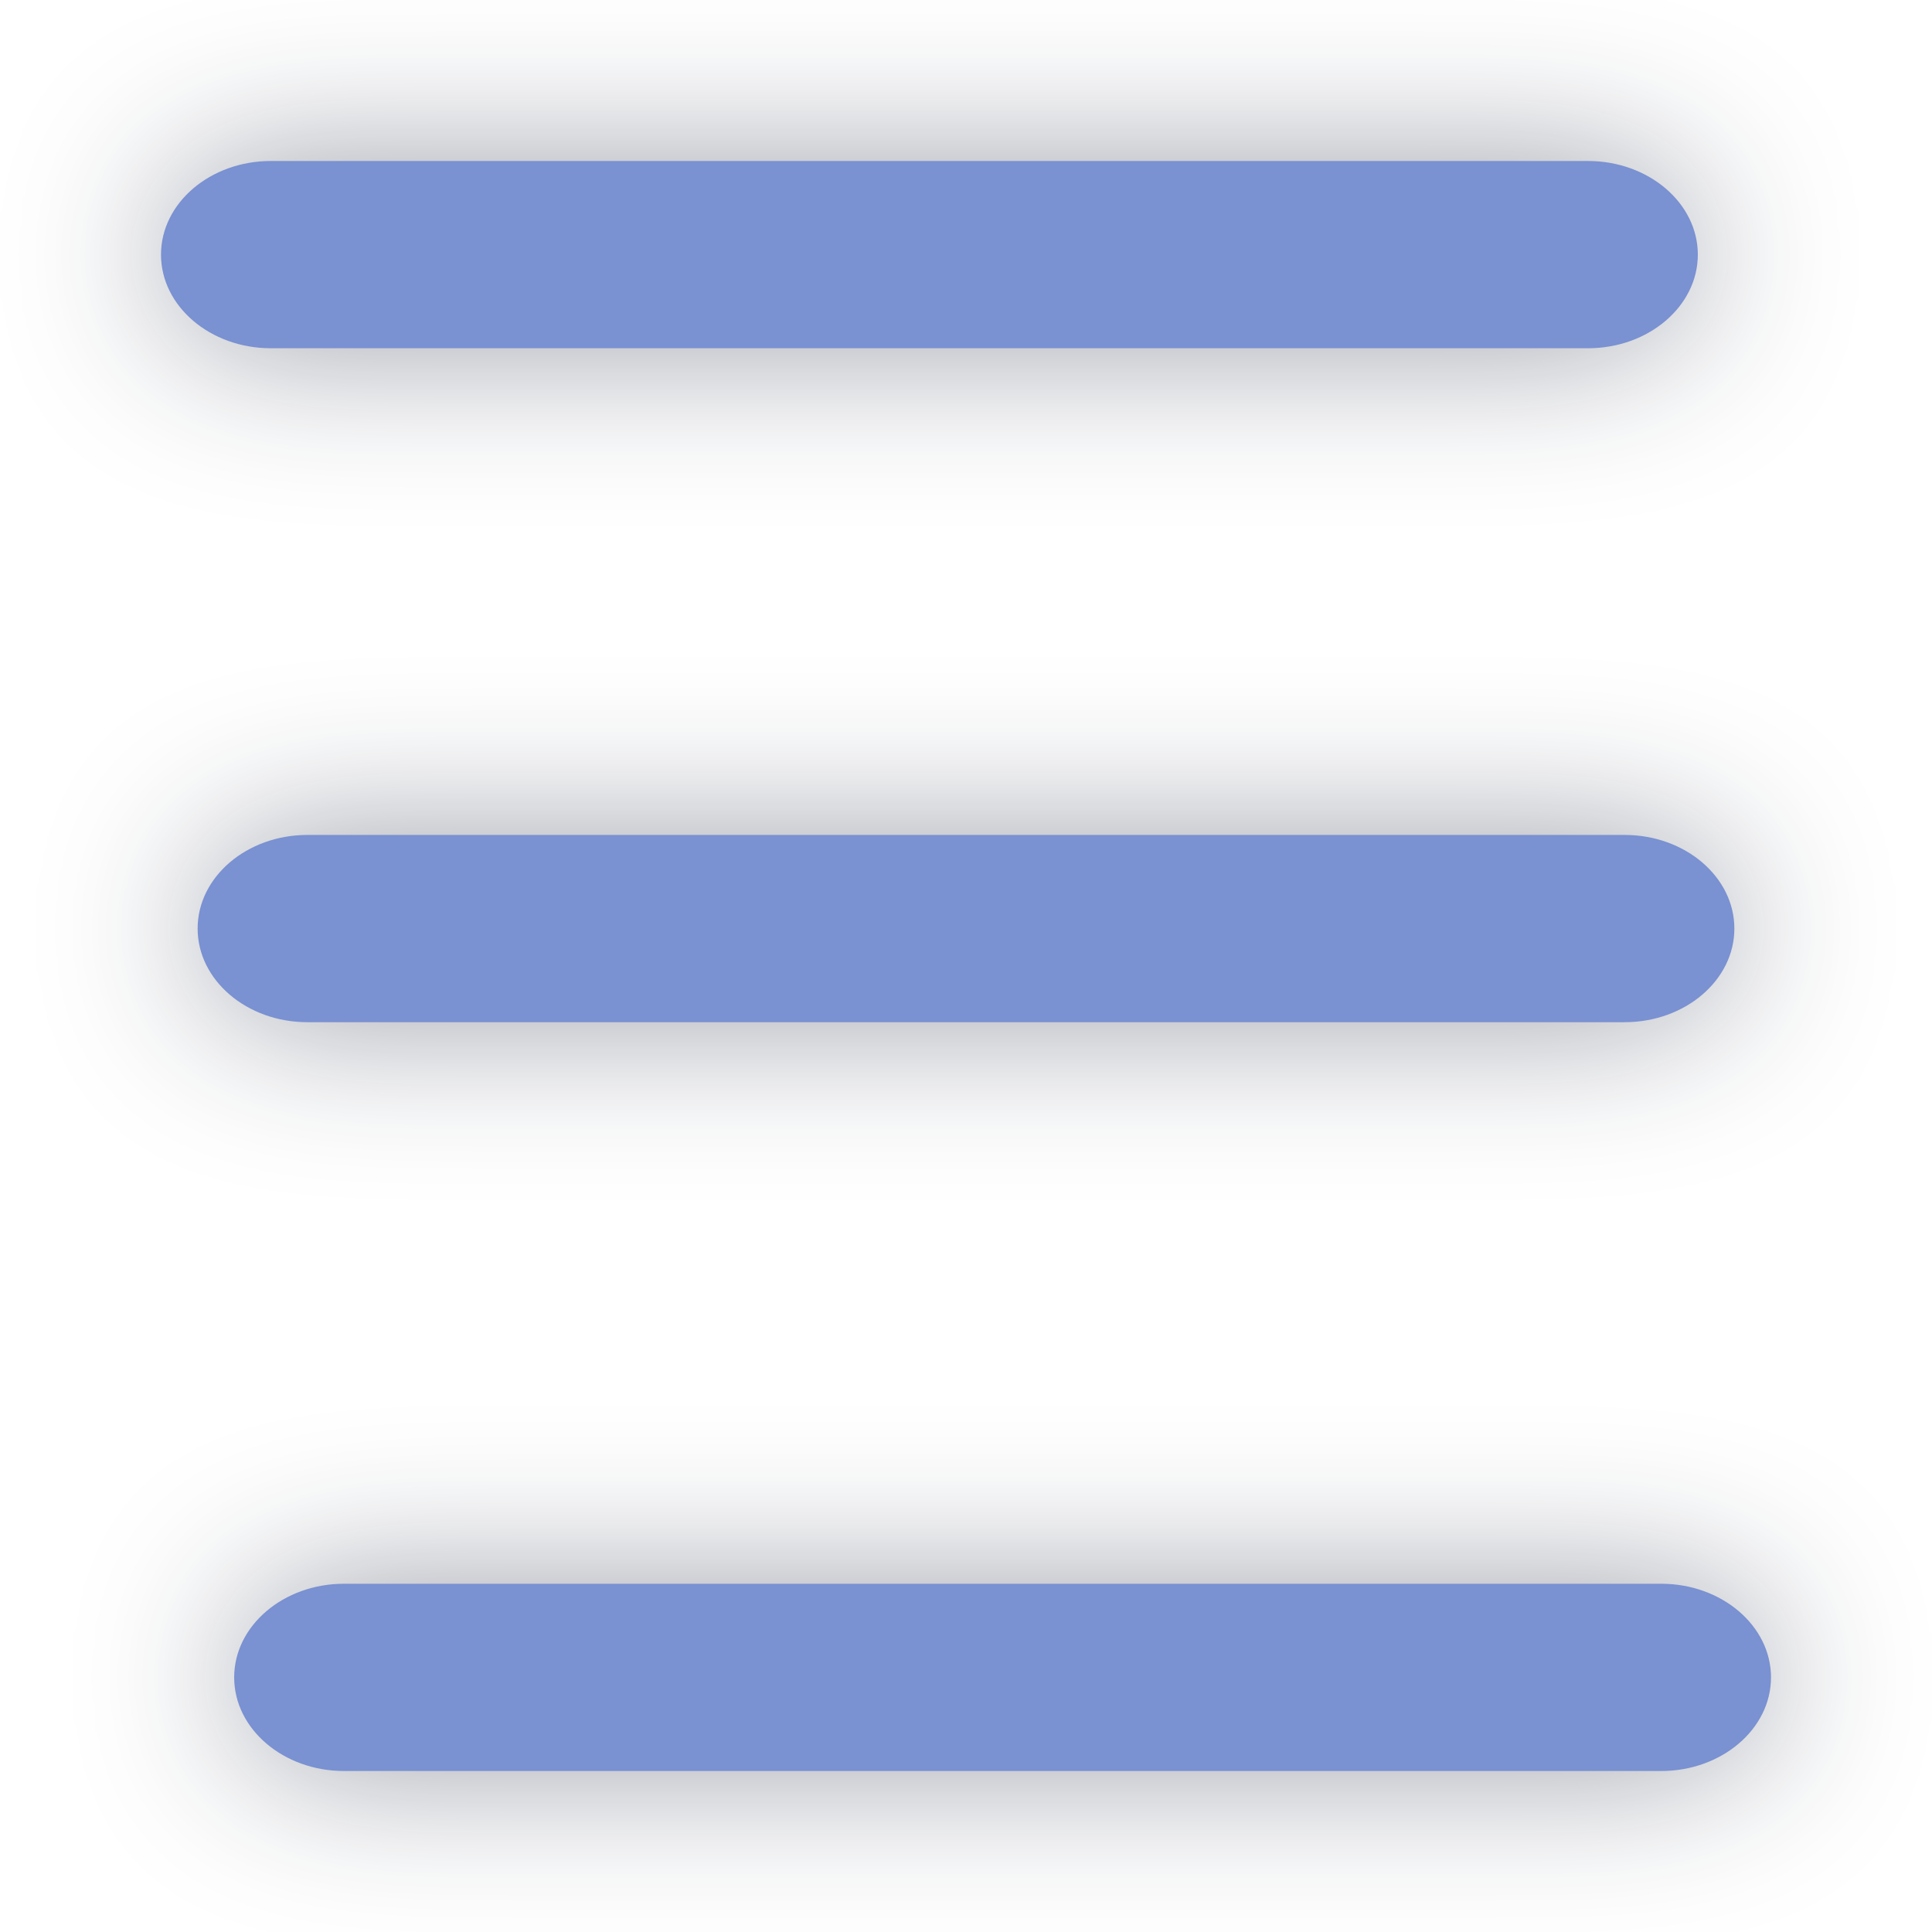
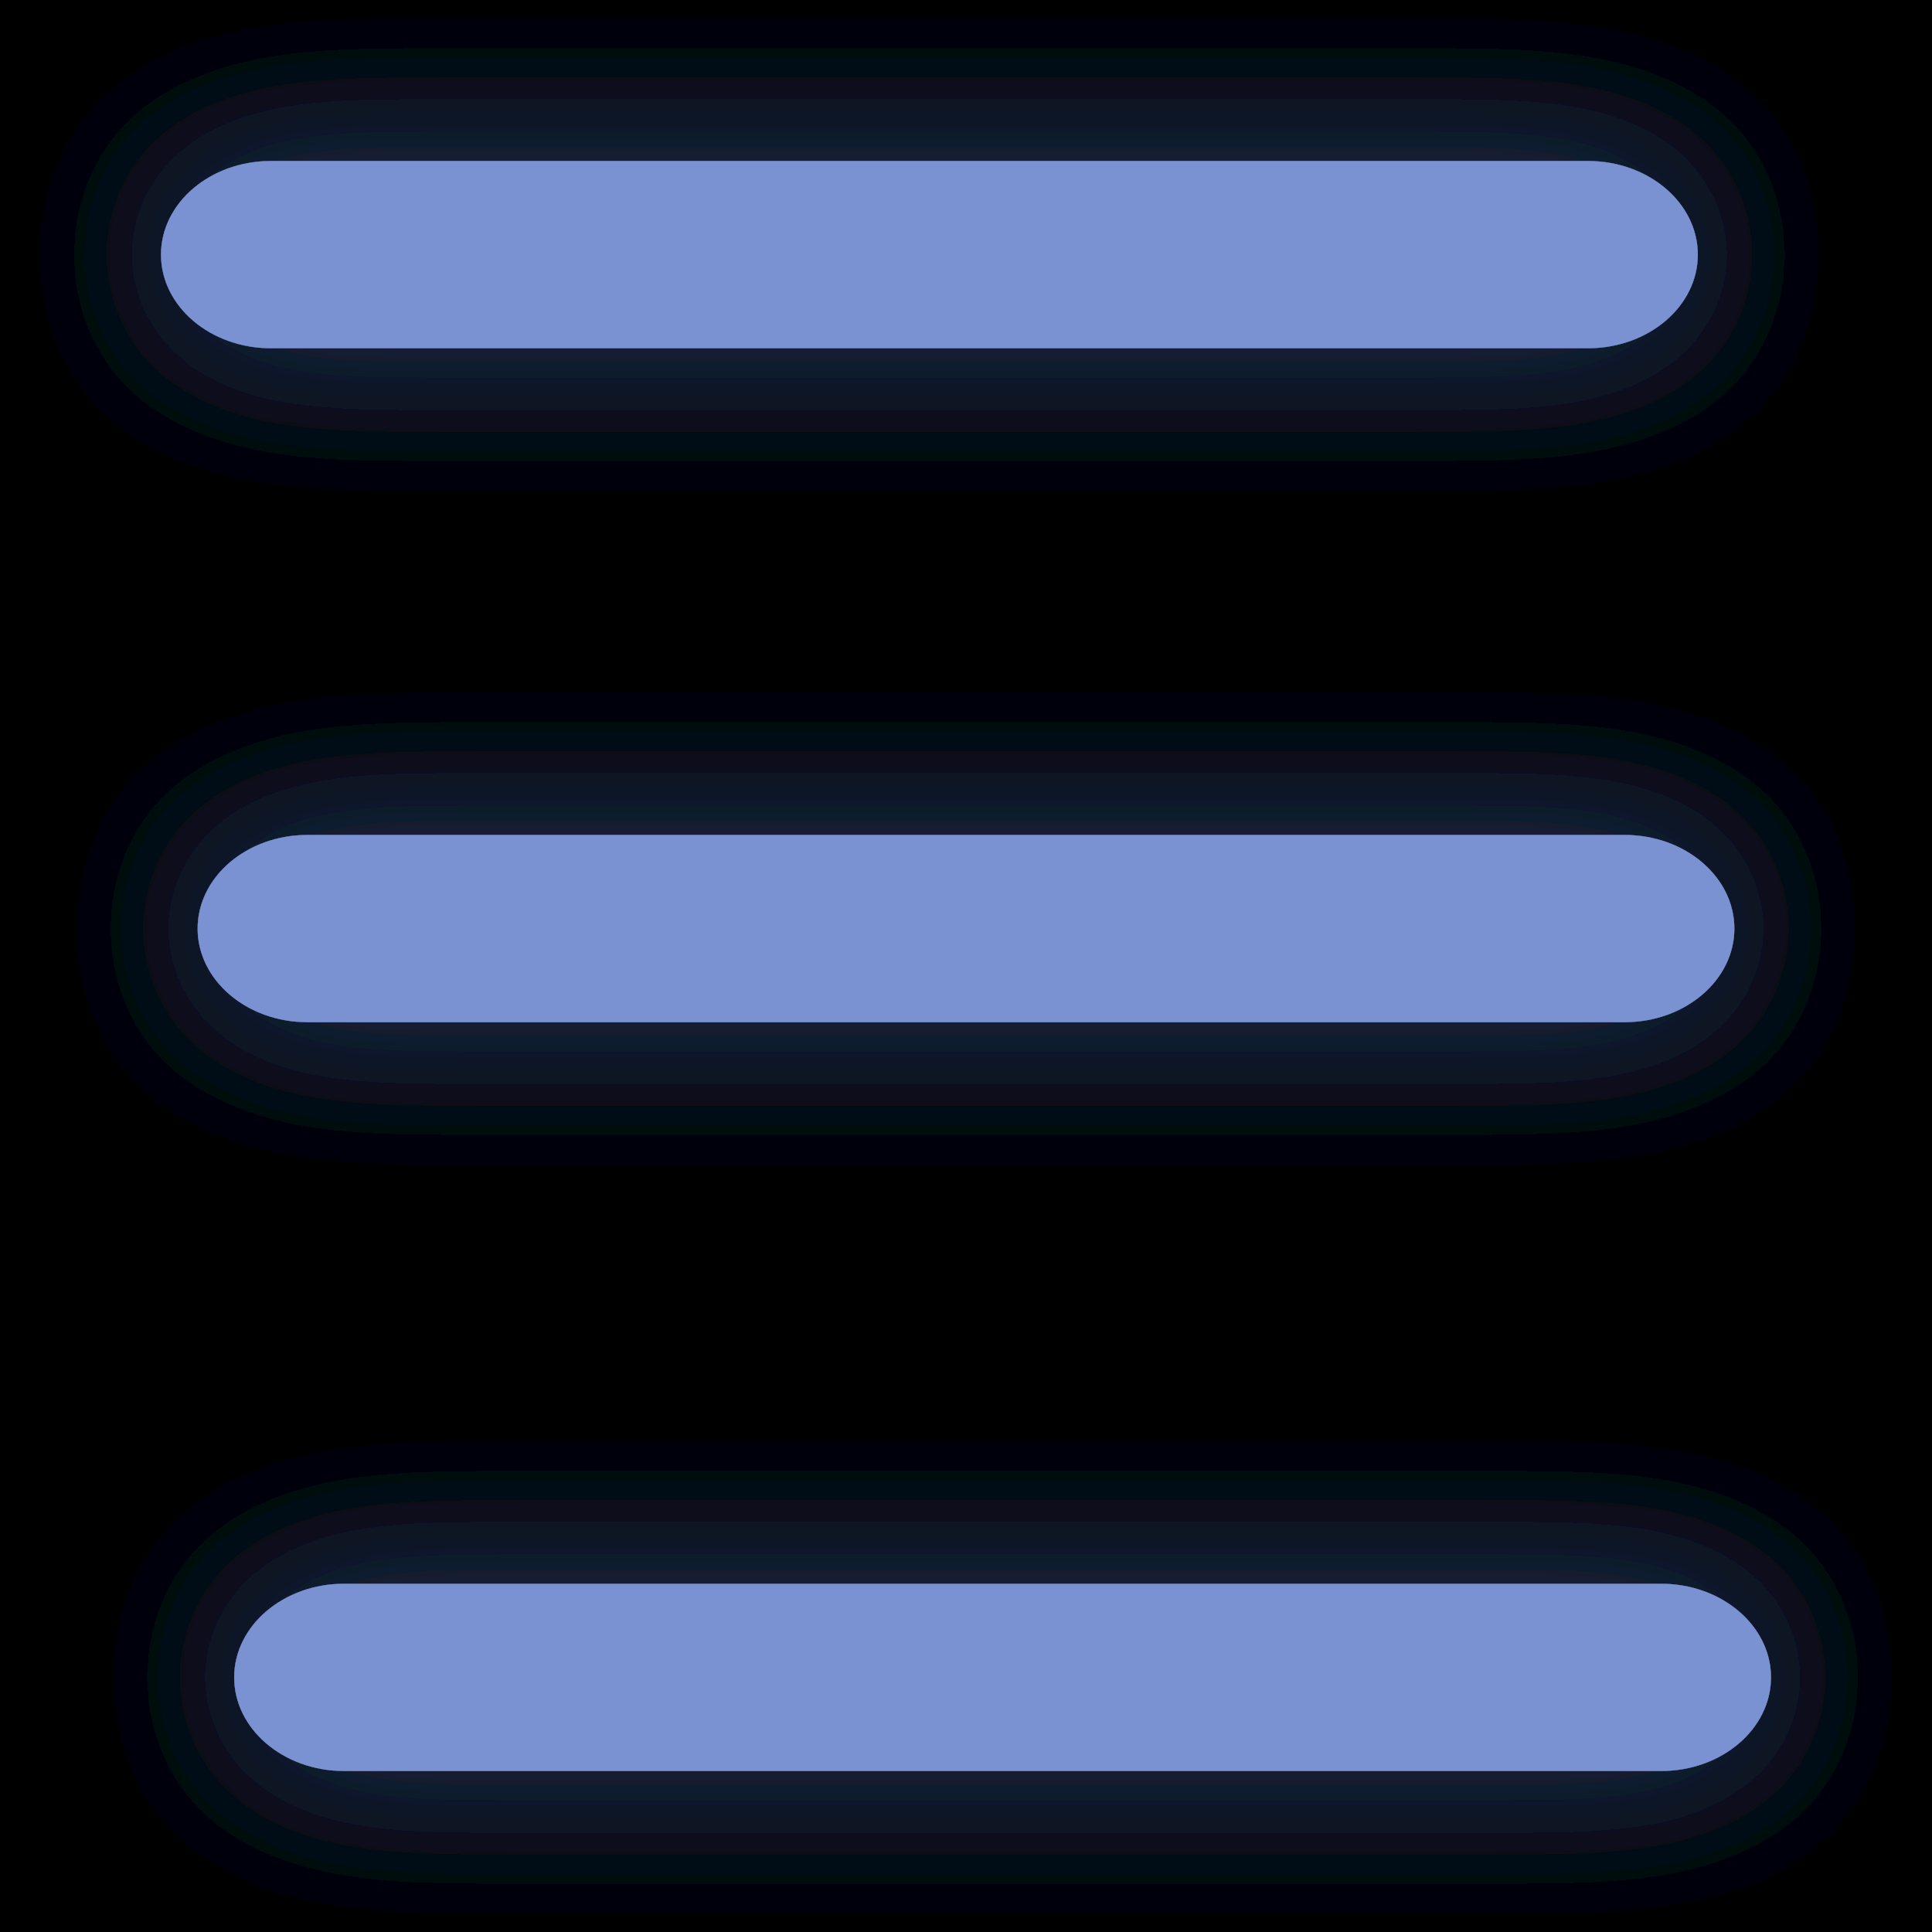
<svg xmlns="http://www.w3.org/2000/svg" width="24" height="24" viewBox="0 0 24 24" fill="none">
  <g filter="url(#filter0_d_1_108)">
-     <path fill-rule="evenodd" clip-rule="evenodd" d="M19.727 4.326H3.364C2.612 4.326 2 3.804 2 3.163C2 2.522 2.612 2 3.364 2H19.727C20.479 2 21.091 2.522 21.091 3.163C21.091 3.804 20.479 4.326 19.727 4.326ZM20.182 12.698H3.818C3.066 12.698 2.455 12.176 2.455 11.535C2.455 10.894 3.066 10.372 3.818 10.372H20.182C20.934 10.372 21.545 10.894 21.545 11.535C21.545 12.176 20.934 12.698 20.182 12.698ZM4.273 22H20.636C21.388 22 22 21.478 22 20.837C22 20.196 21.388 19.674 20.636 19.674H4.273C3.521 19.674 2.909 20.196 2.909 20.837C2.909 21.478 3.521 22 4.273 22Z" fill="#7A91D2" />
+     <path fillRule="evenodd" clipRule="evenodd" d="M19.727 4.326H3.364C2.612 4.326 2 3.804 2 3.163C2 2.522 2.612 2 3.364 2H19.727C20.479 2 21.091 2.522 21.091 3.163C21.091 3.804 20.479 4.326 19.727 4.326ZM20.182 12.698H3.818C3.066 12.698 2.455 12.176 2.455 11.535C2.455 10.894 3.066 10.372 3.818 10.372H20.182C20.934 10.372 21.545 10.894 21.545 11.535C21.545 12.176 20.934 12.698 20.182 12.698ZM4.273 22H20.636C21.388 22 22 21.478 22 20.837C22 20.196 21.388 19.674 20.636 19.674H4.273C3.521 19.674 2.909 20.196 2.909 20.837C2.909 21.478 3.521 22 4.273 22Z" fill="#7A91D2" />
  </g>
  <defs>
-     <filter id="filter0_d_1_108" x="0" y="0" width="24" height="24" filterUnits="userSpaceOnUse" color-interpolation-filters="sRGB">
-       <feFlood flood-opacity="0" result="BackgroundImageFix" />
+     <filter id="filter0_d_1_108" x="0" y="0" width="24" height="24" filterUnits="userSpaceOnUse" colorInterpolationFilters="sRGB">
+       <feFlood floodOpacity="0" result="BackgroundImageFix" />
      <feColorMatrix in="SourceAlpha" type="matrix" values="0 0 0 0 0 0 0 0 0 0 0 0 0 0 0 0 0 0 127 0" result="hardAlpha" />
      <feOffset />
      <feGaussianBlur stdDeviation="1" />
      <feColorMatrix type="matrix" values="0 0 0 0 0.034 0 0 0 0 0.068 0 0 0 0 0.163 0 0 0 0.4 0" />
      <feBlend mode="normal" in2="BackgroundImageFix" result="effect1_dropShadow_1_108" />
      <feBlend mode="normal" in="SourceGraphic" in2="effect1_dropShadow_1_108" result="shape" />
    </filter>
  </defs>
</svg>
